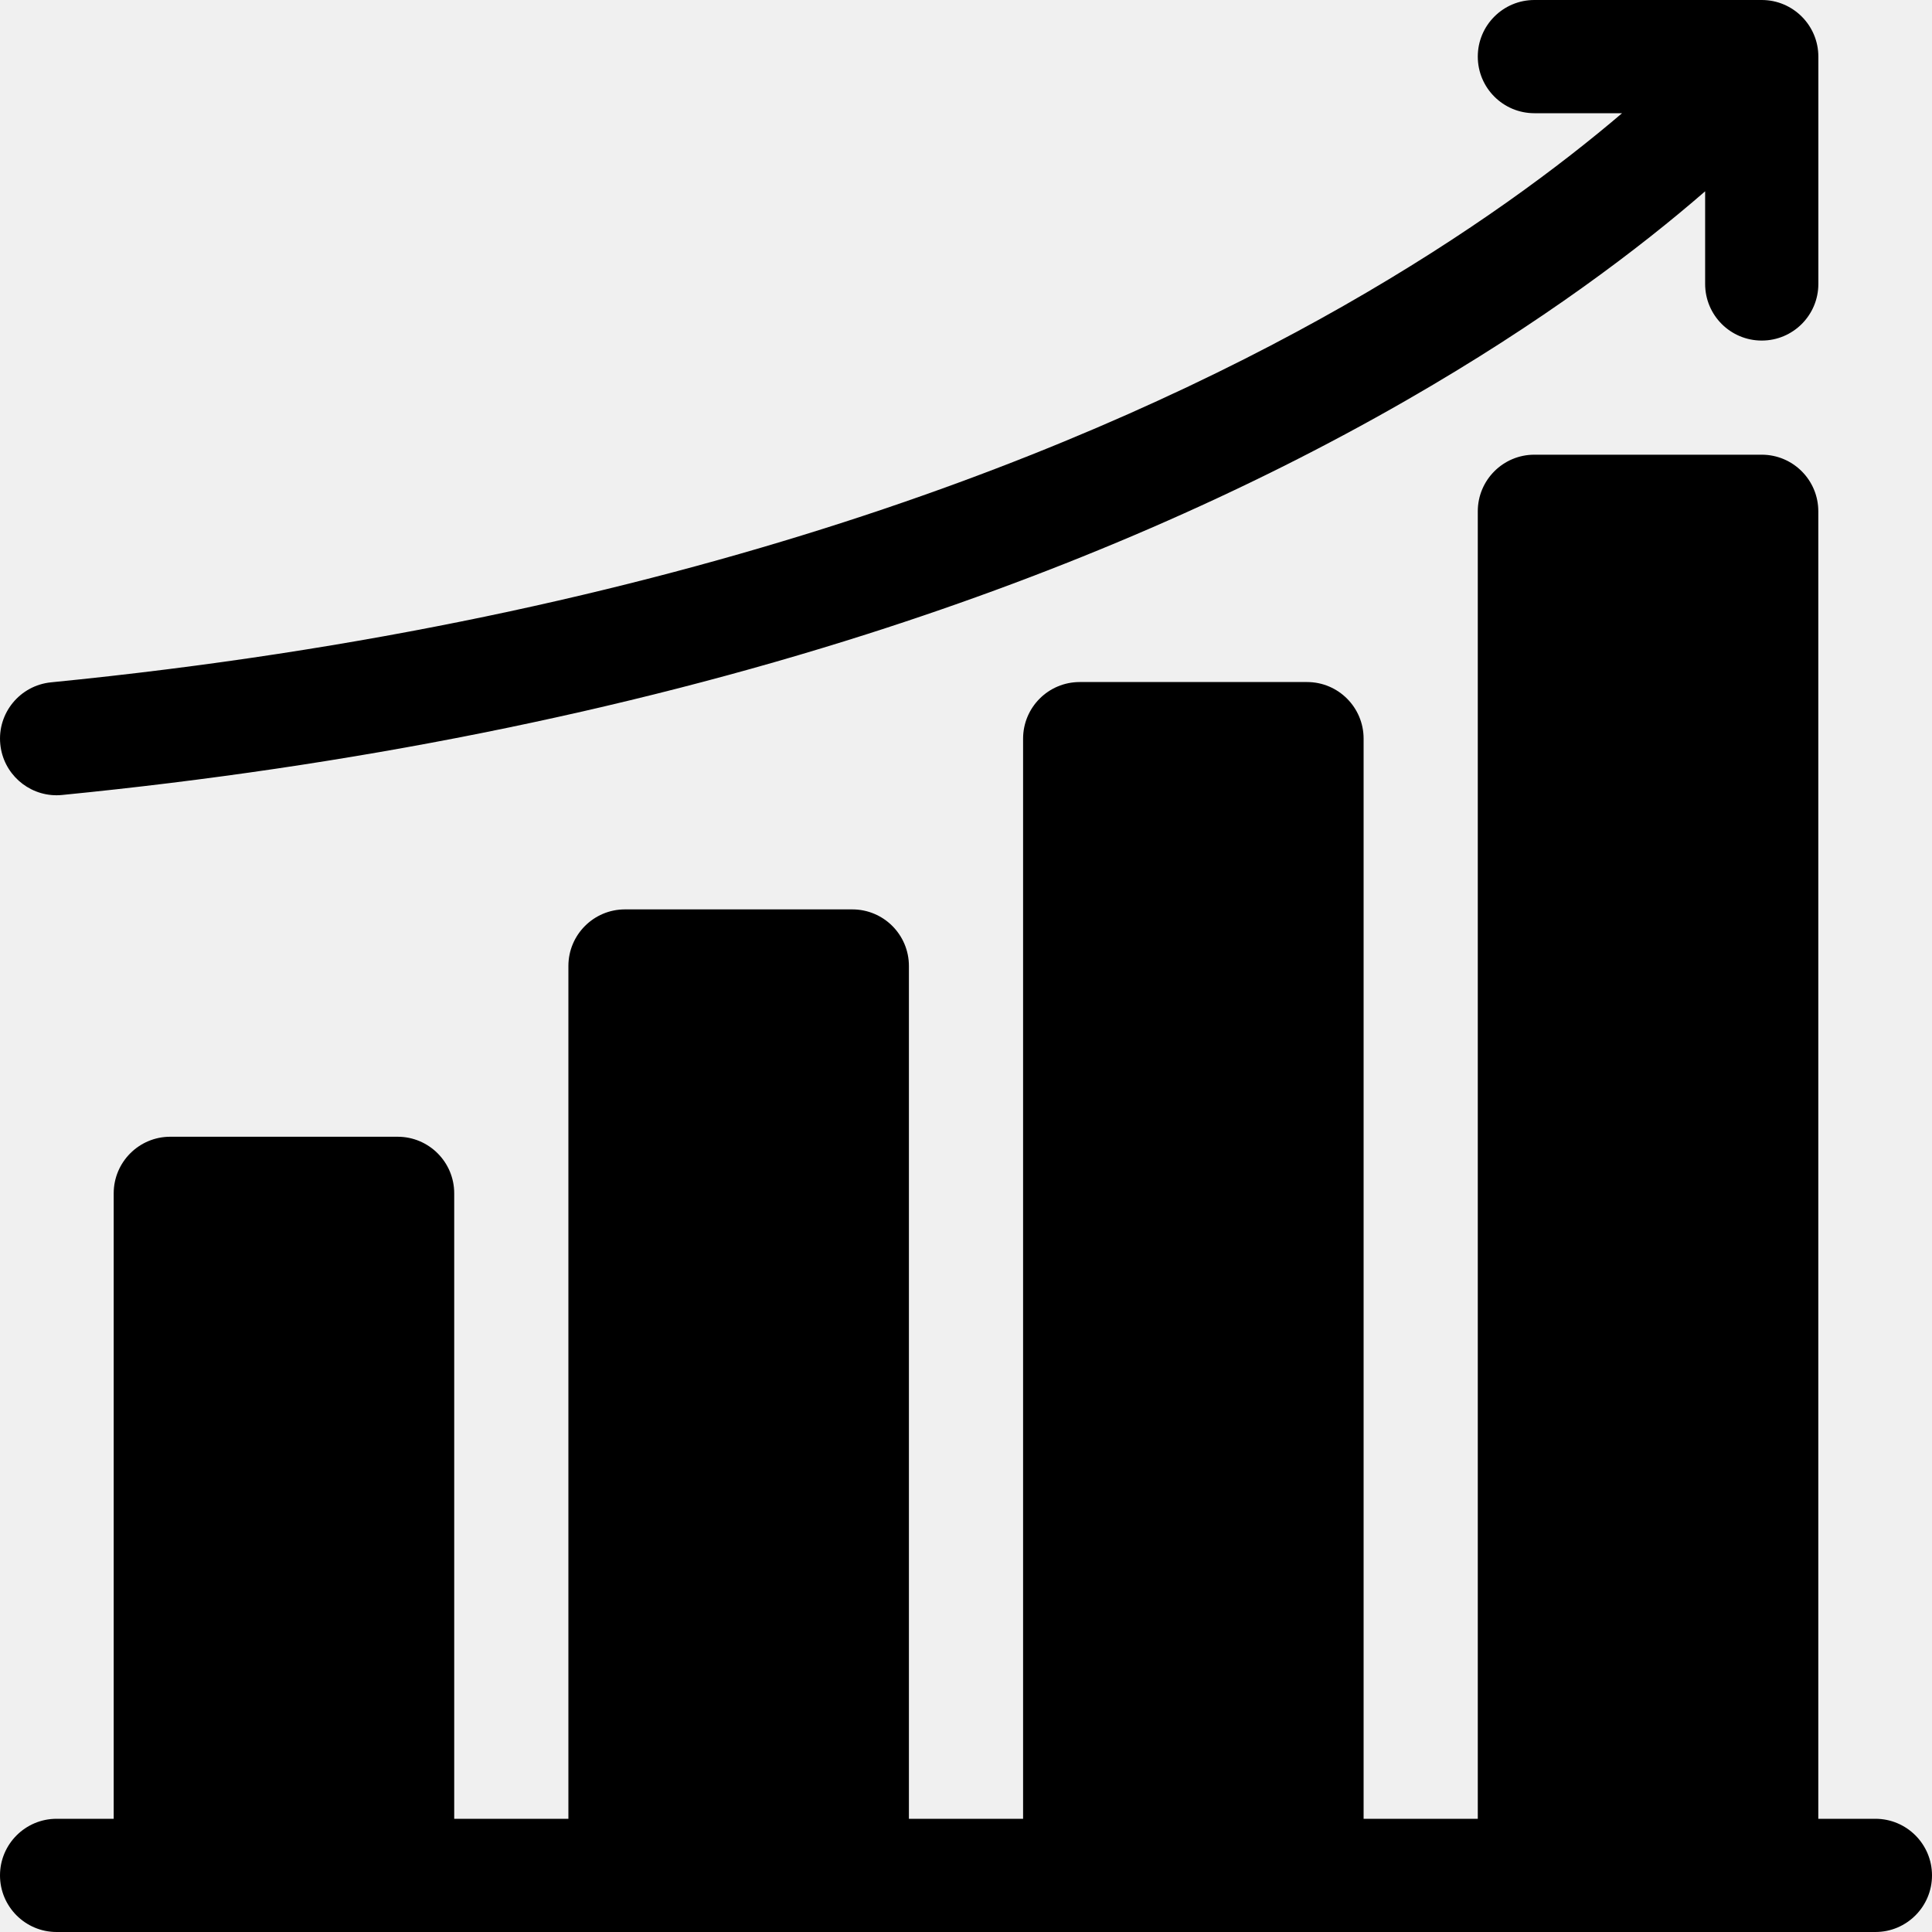
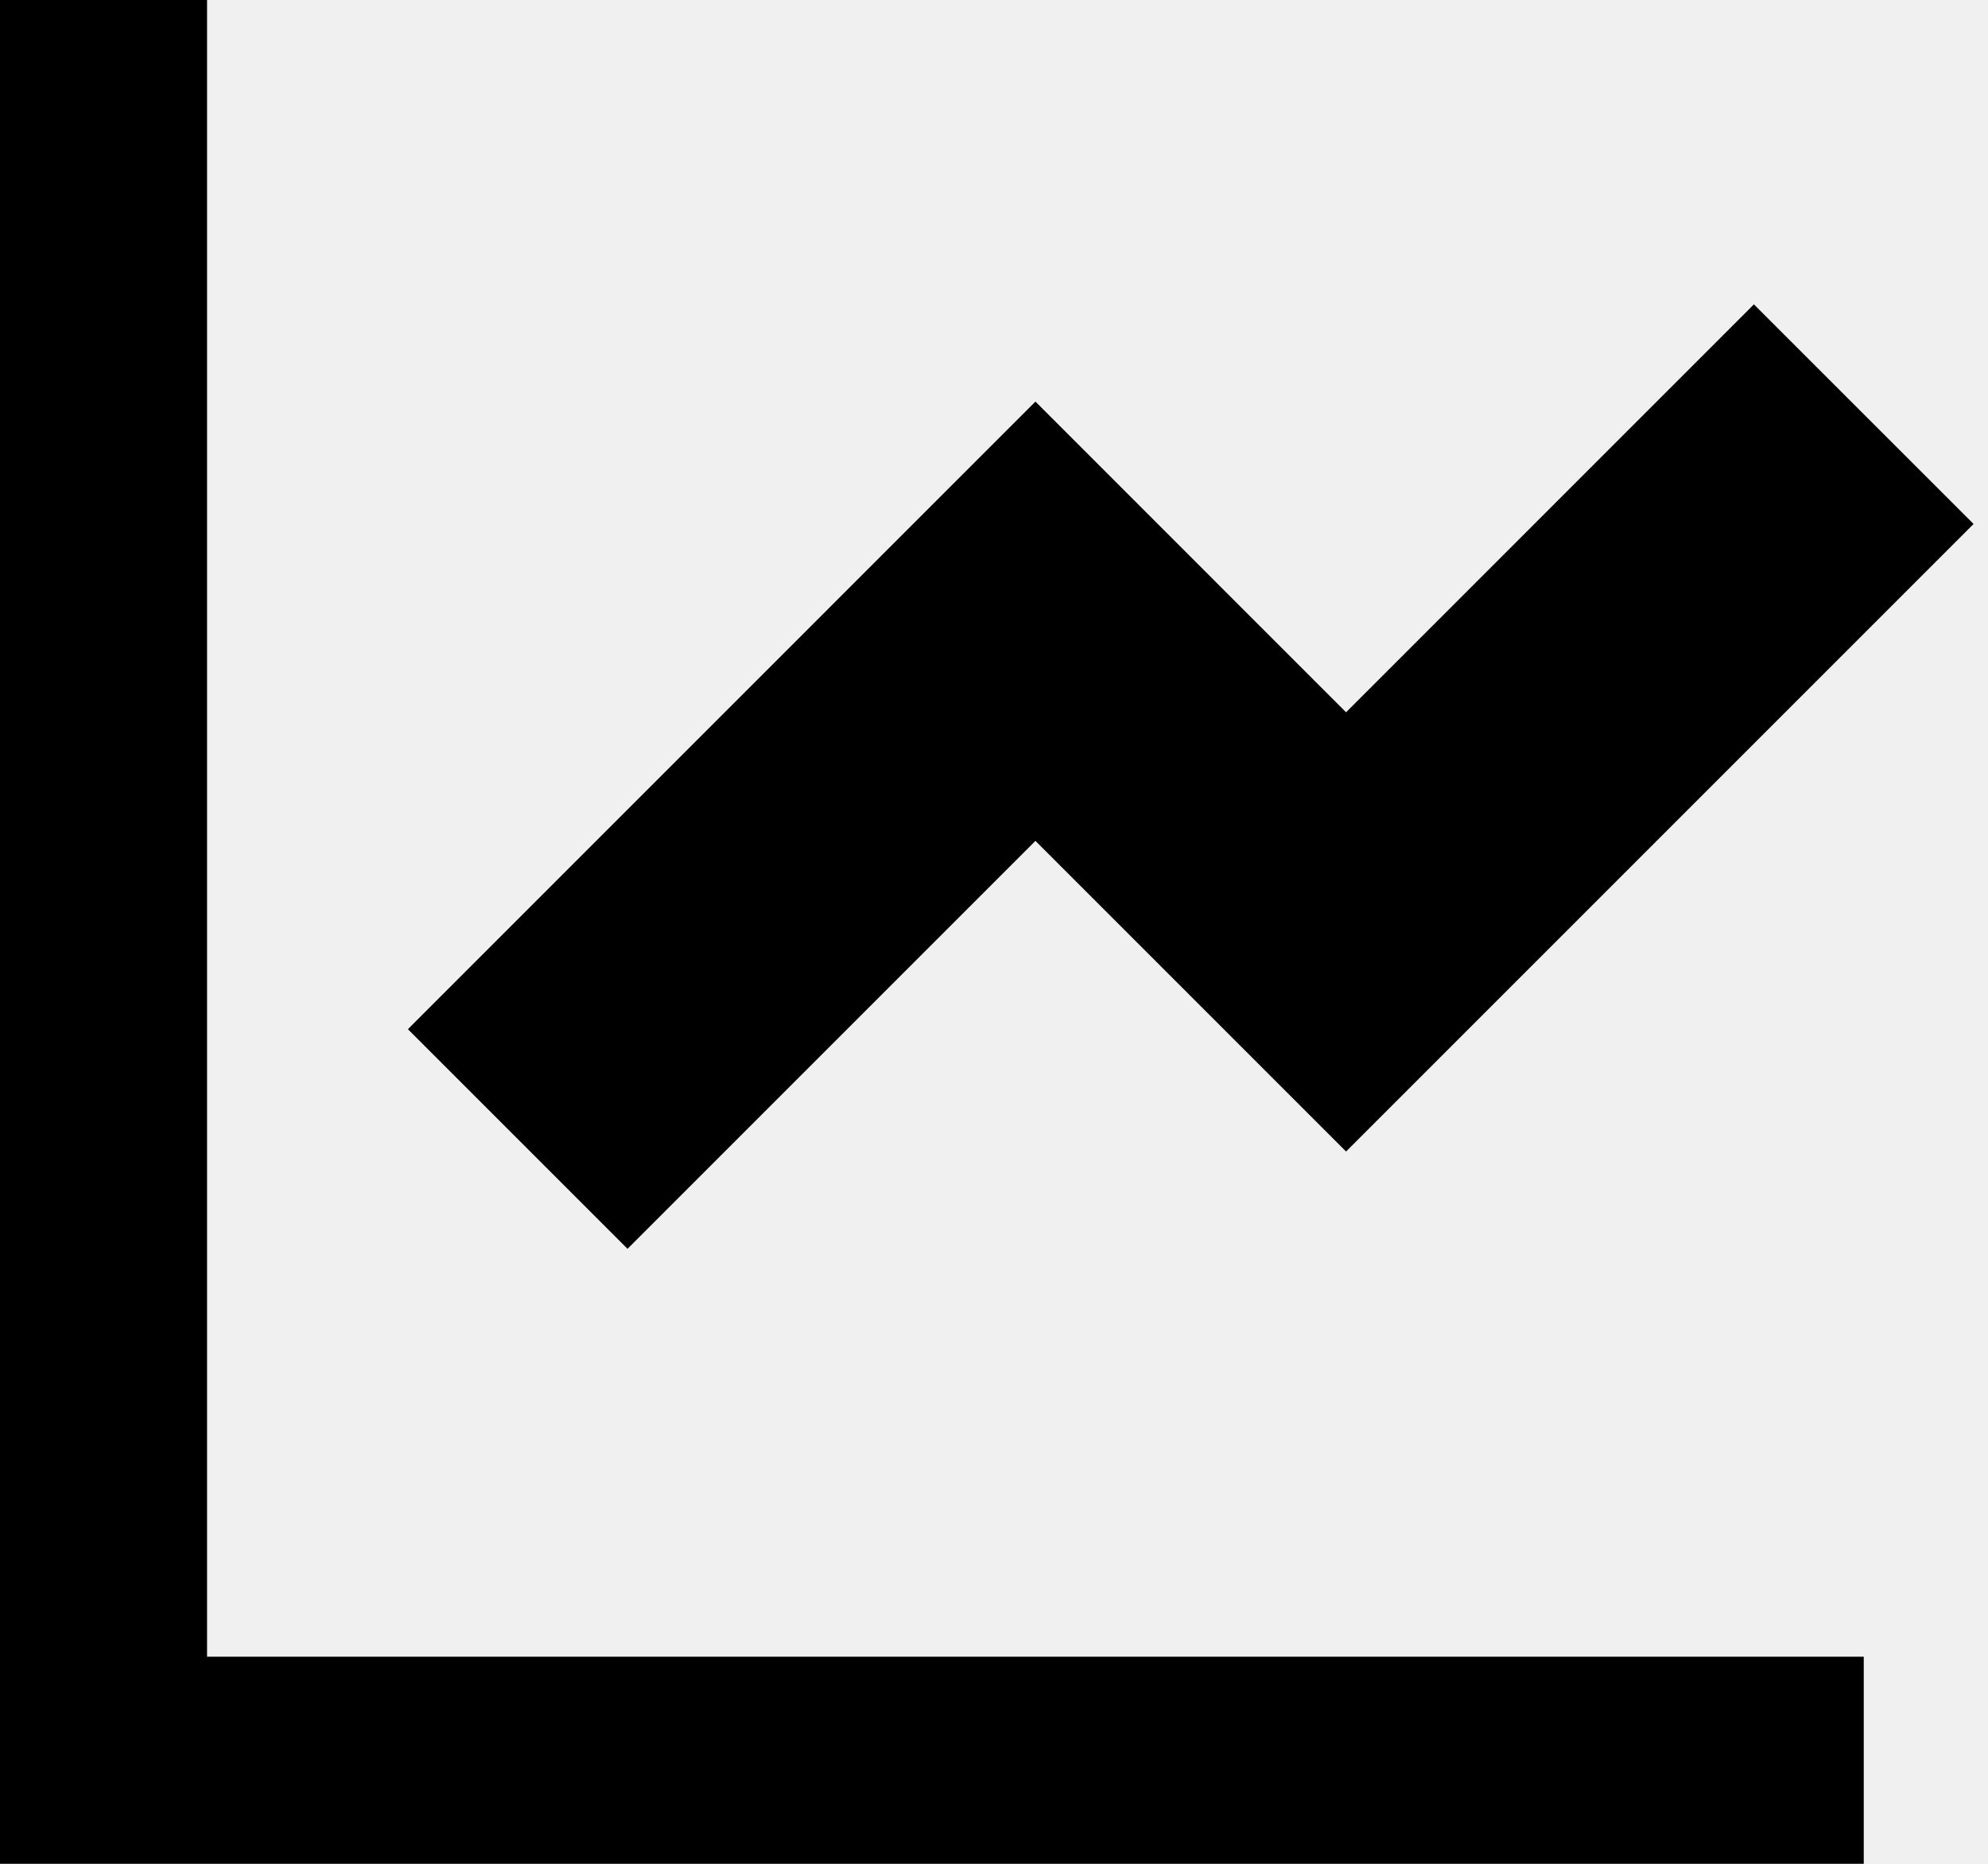
- <svg xmlns="http://www.w3.org/2000/svg" width="40" height="40" viewBox="0 0 40 40" fill="none">
-   <g clip-path="url(#clip0_165_203)">
-     <path d="M38.828 37.656H37.646V10.586C37.646 9.939 37.122 9.414 36.474 9.414H31.767C31.12 9.414 30.596 9.939 30.596 10.586V37.656H28.232V15.293C28.232 14.646 27.708 14.121 27.061 14.121H22.354C21.706 14.121 21.182 14.646 21.182 15.293V37.656H18.818V20C18.818 19.353 18.294 18.828 17.646 18.828H12.939C12.292 18.828 11.768 19.353 11.768 20V37.656H9.404V24.707C9.404 24.06 8.88 23.535 8.232 23.535H3.525C2.878 23.535 2.354 24.06 2.354 24.707V37.656H1.172C0.525 37.656 0 38.181 0 38.828C0 39.475 0.525 40 1.172 40H38.828C39.475 40 40 39.475 40 38.828C40 38.181 39.475 37.656 38.828 37.656Z" fill="black" />
-     <path d="M1.171 16.465C1.209 16.465 1.248 16.463 1.287 16.459C7.274 15.868 12.886 14.745 17.966 13.124C22.047 11.821 25.798 10.195 29.115 8.289C31.936 6.669 33.962 5.125 35.303 3.961V5.879C35.303 6.526 35.827 7.051 36.475 7.051C37.122 7.051 37.647 6.526 37.647 5.879V1.172C37.647 0.525 37.122 0 36.475 0H31.768C31.12 0 30.596 0.525 30.596 1.172C30.596 1.819 31.12 2.344 31.768 2.344H33.583C32.32 3.421 30.425 4.846 27.813 6.334C22.827 9.176 14.137 12.834 1.057 14.127C0.413 14.191 -0.058 14.764 0.006 15.408C0.066 16.013 0.575 16.465 1.171 16.465Z" fill="black" />
-   </g>
-   <defs>
-     <clipPath id="clip0_165_203">
-       <rect width="40" height="40" fill="white" />
-     </clipPath>
-   </defs>
+ <svg xmlns="http://www.w3.org/2000/svg" width="32" height="30" viewBox="0 0 32 30" fill="none">
+   <path d="M3.333 0V26.667H30V30H0V0H3.333ZM28.232 4.899L31.768 8.434L21.667 18.535L16.667 13.535L10.101 20.101L6.566 16.566L16.667 6.464L21.667 11.465L28.232 4.899Z" fill="black" />
</svg>
